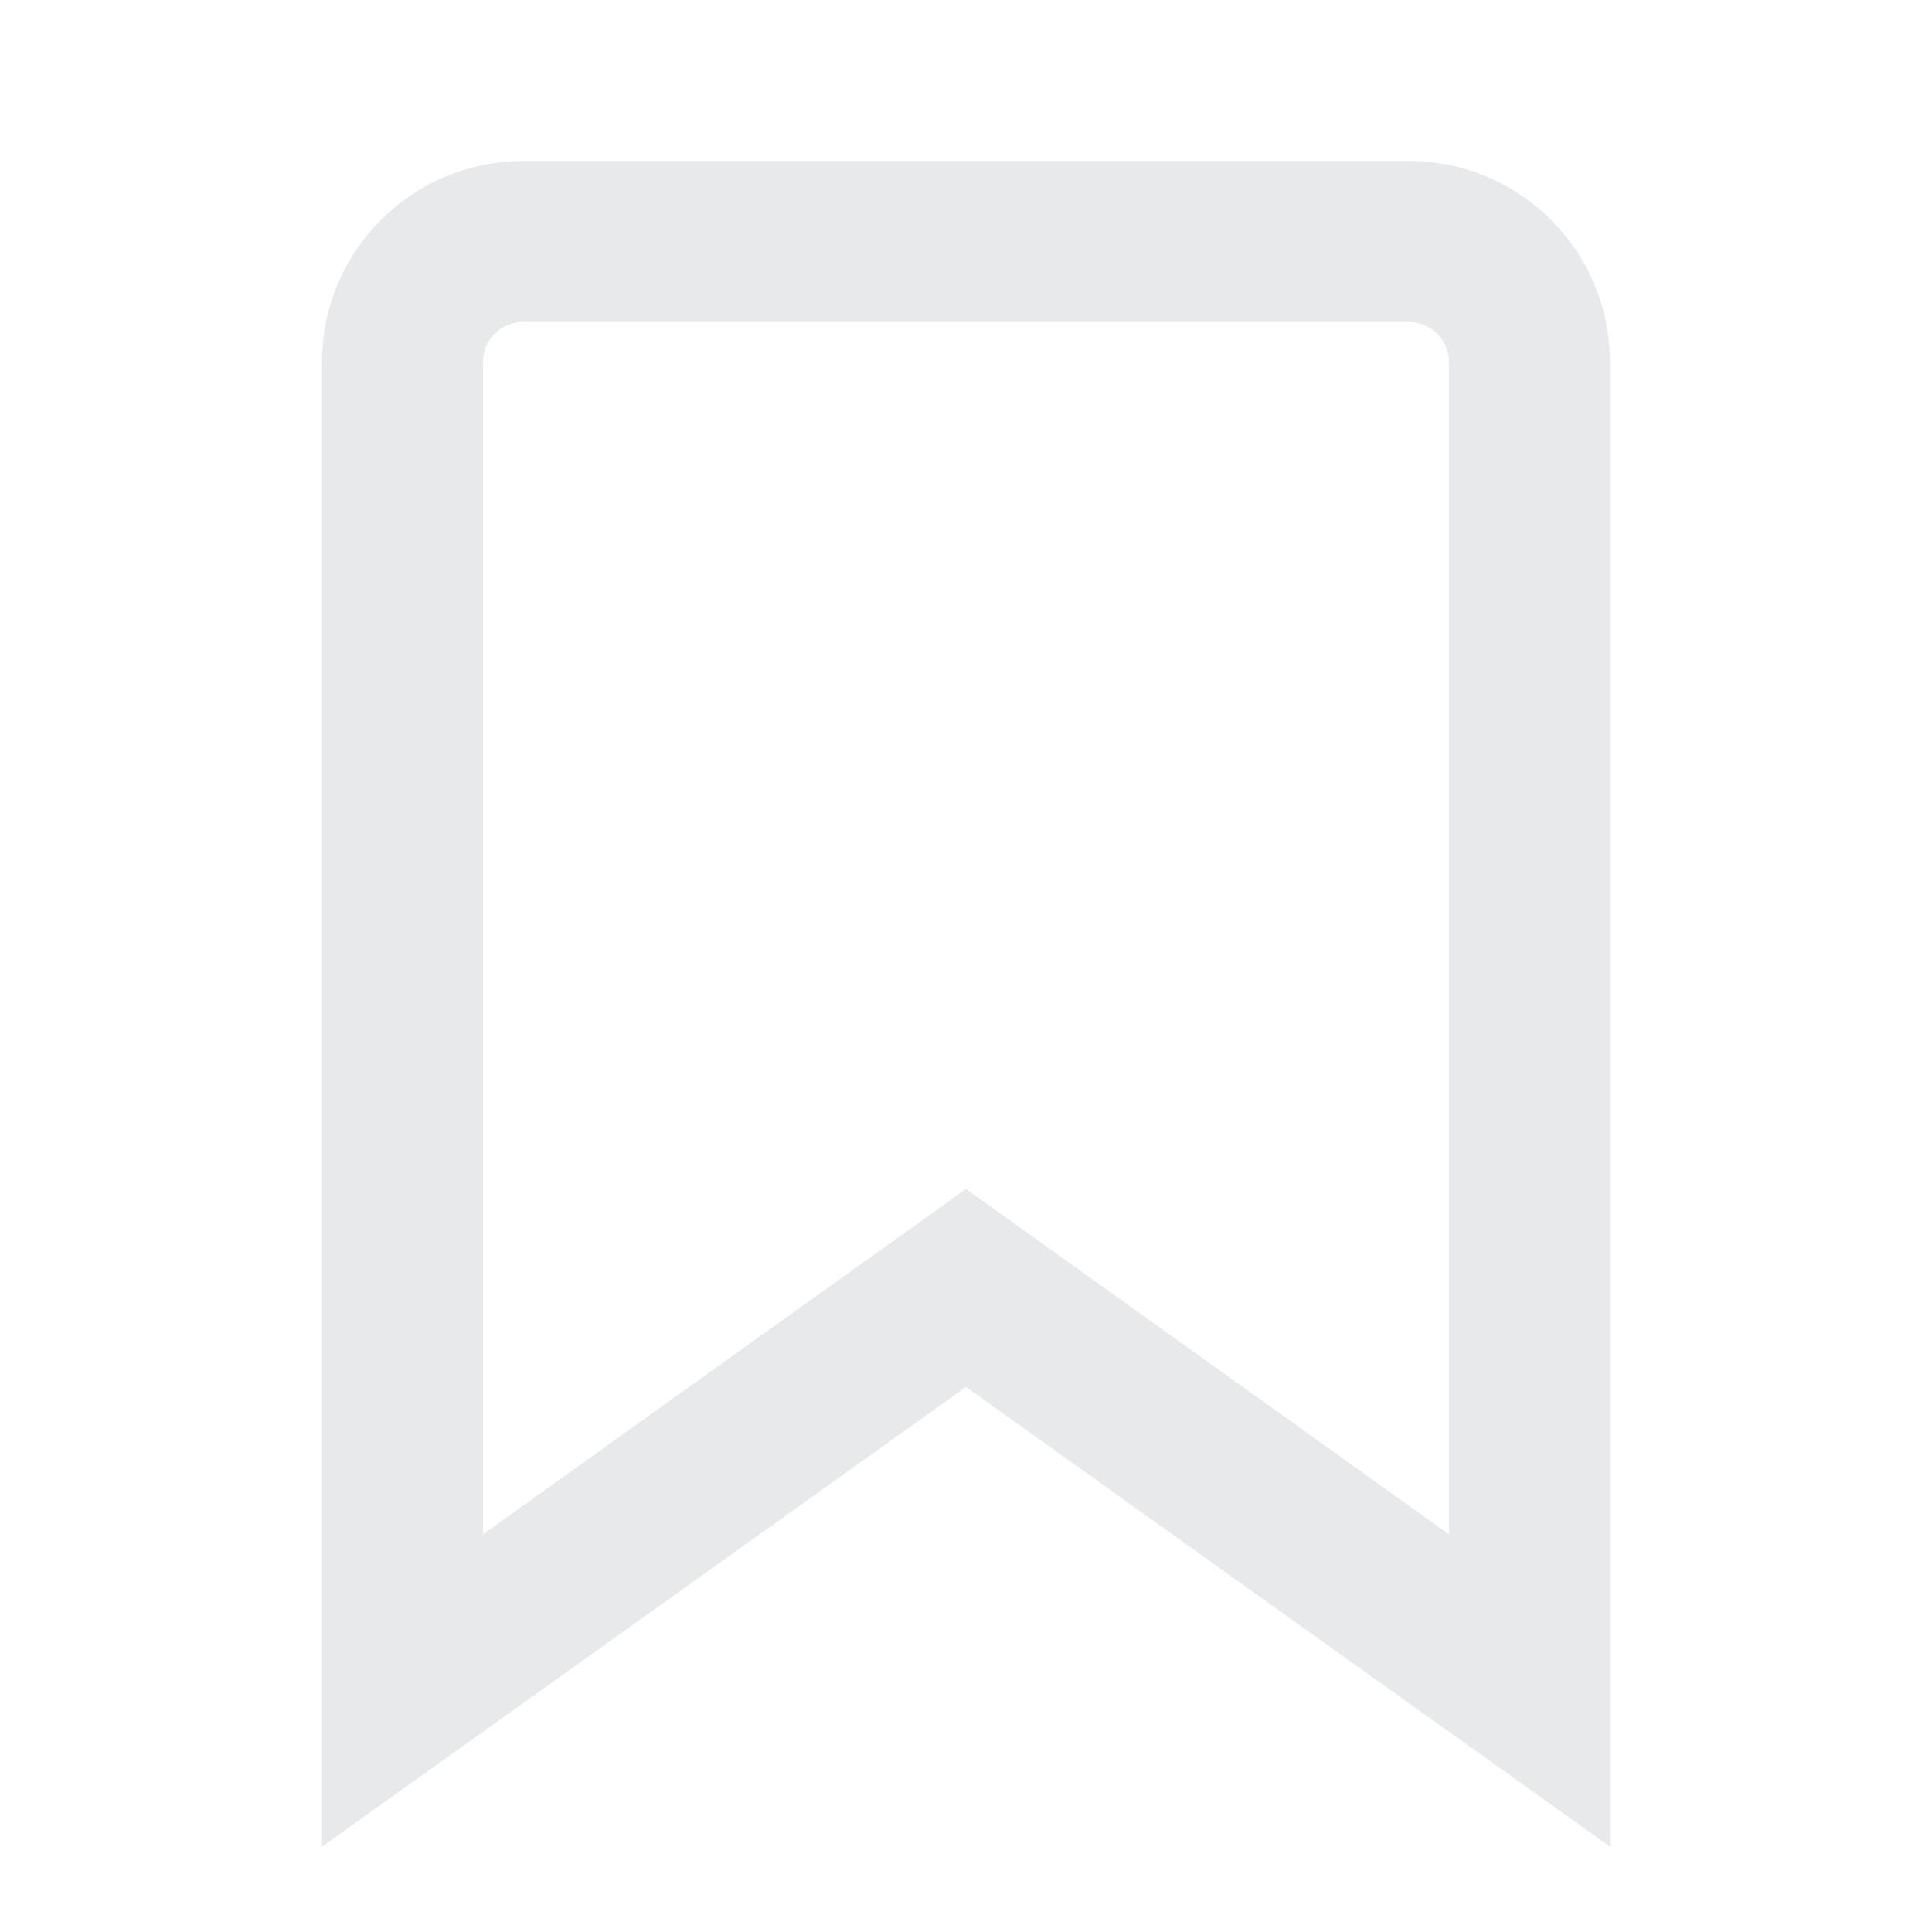
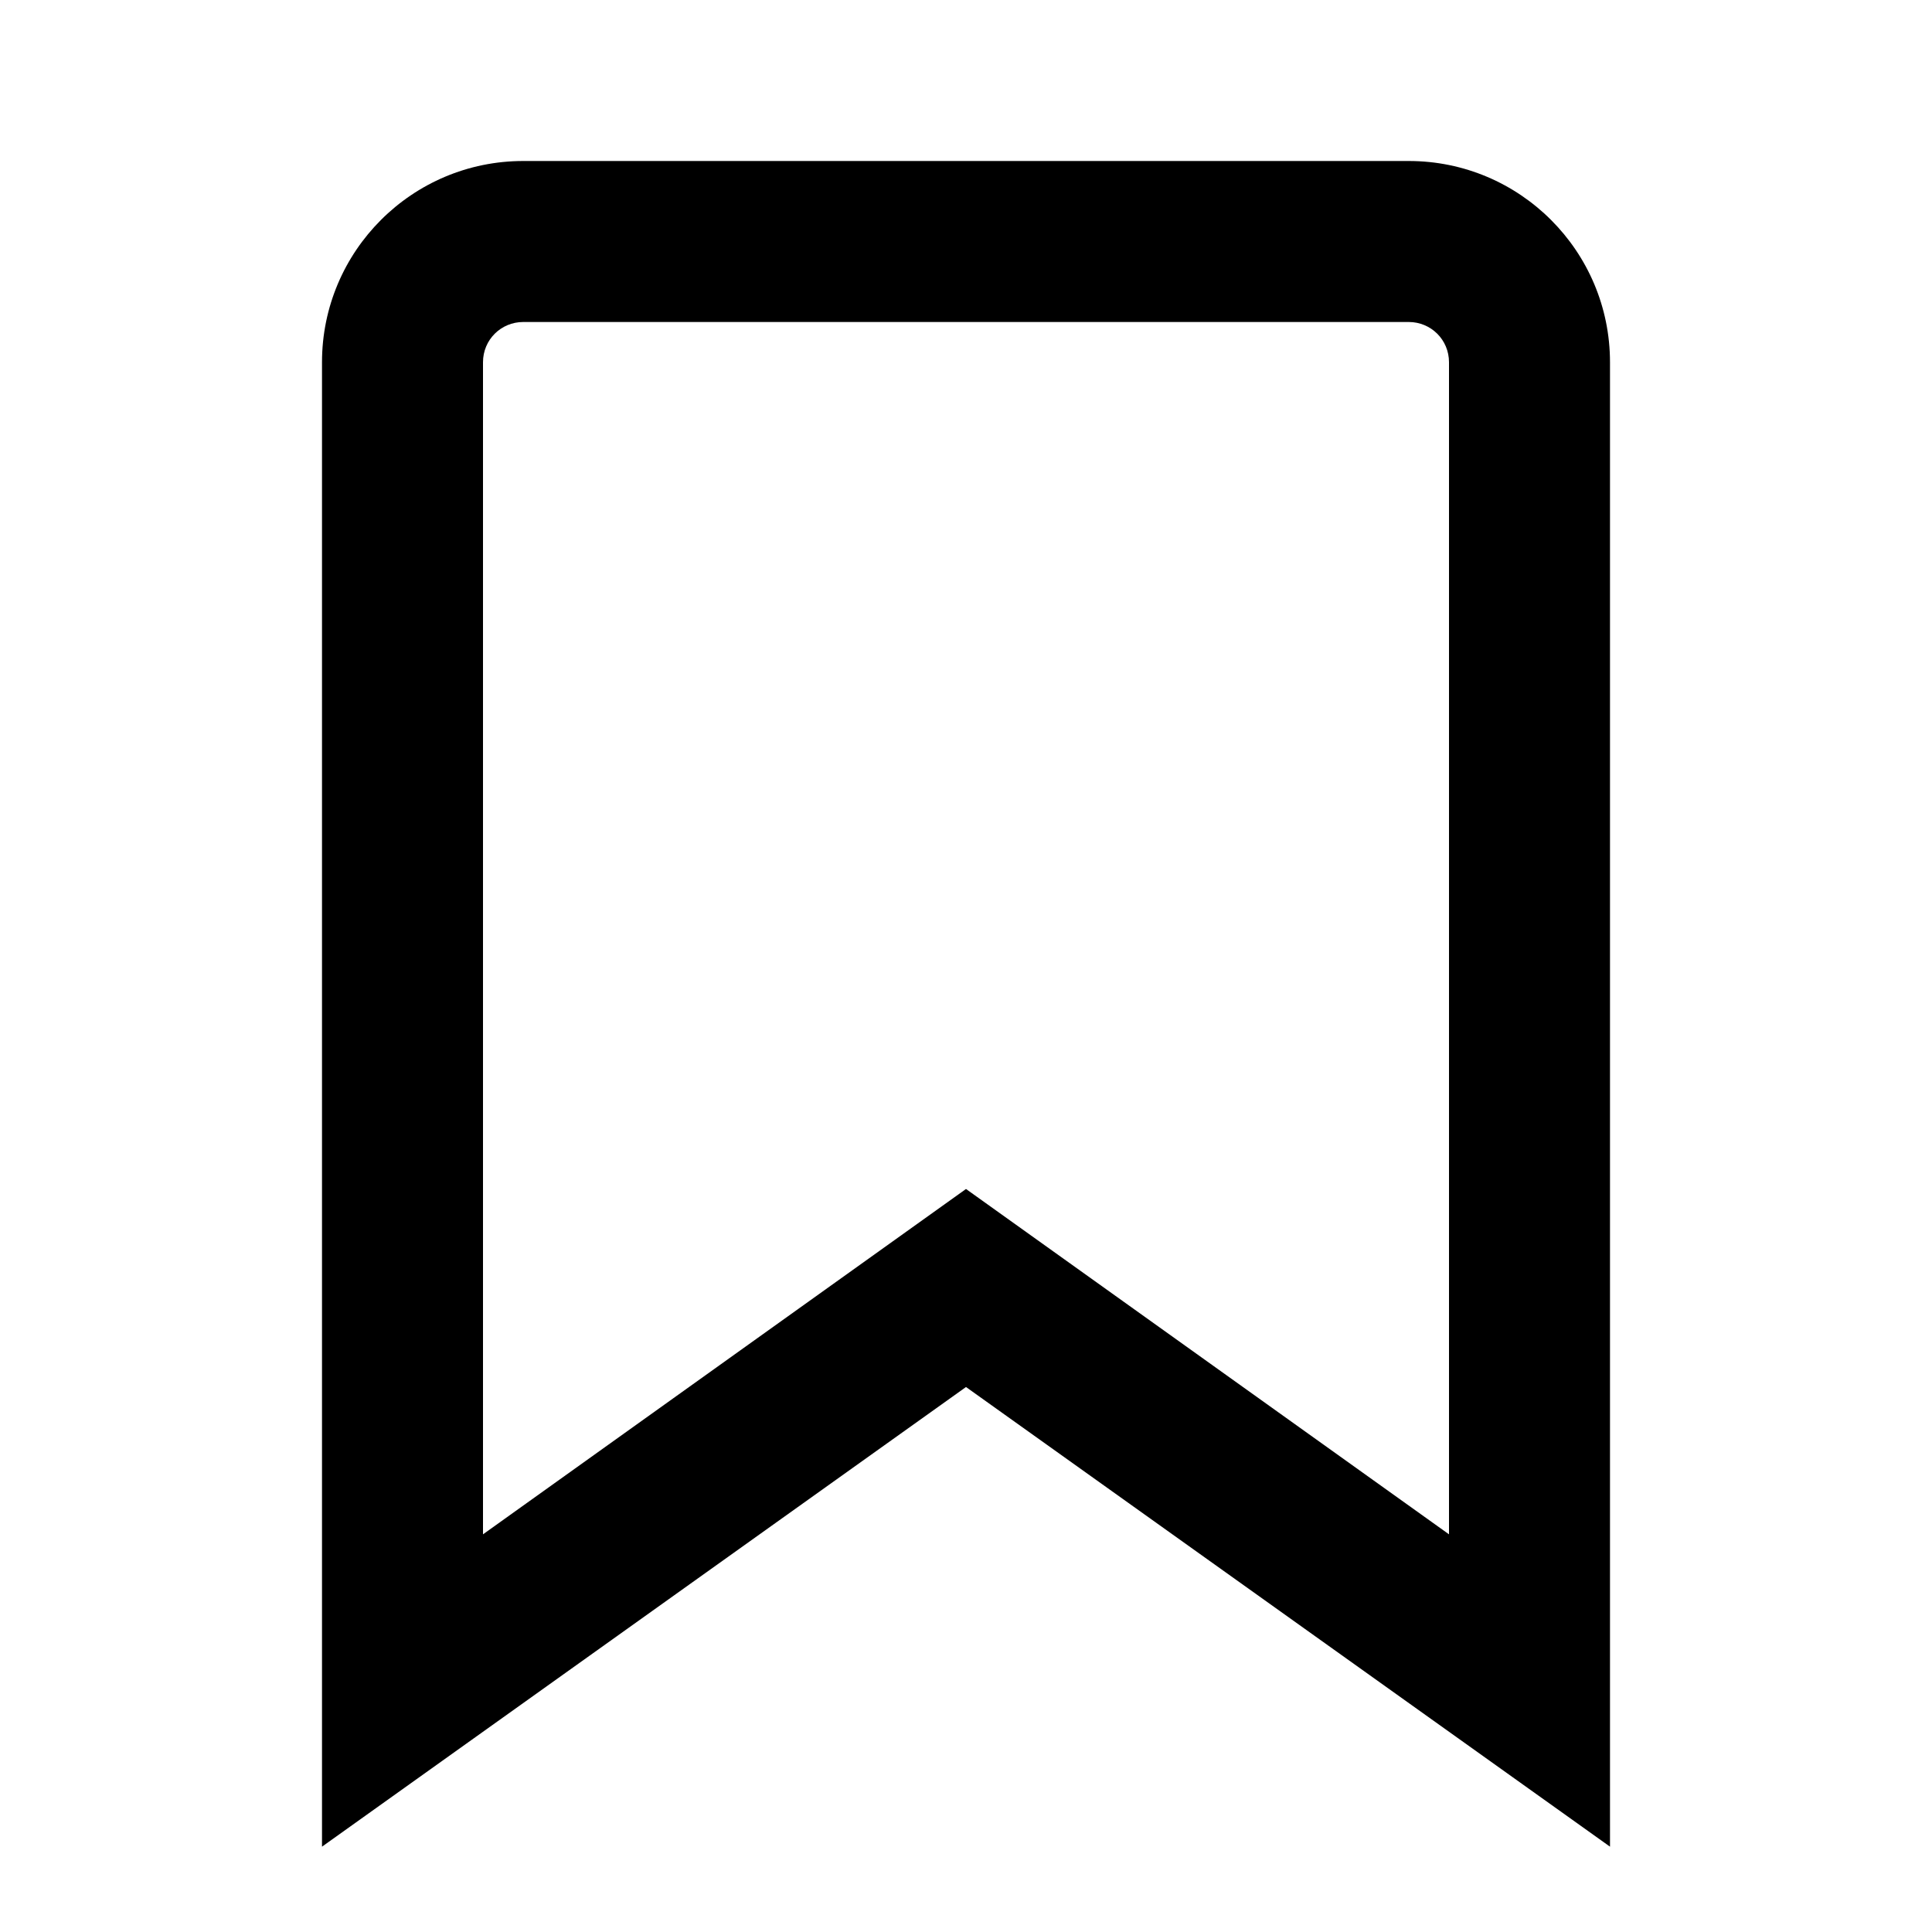
<svg viewBox="0 0 24 24" aria-hidden="true" class="r-4qtqp9 r-yyyyoo r-dnmrzs r-bnwqim r-1plcrui r-lrvibr r-18jsvk2 r-lwhw9o r-cnnz9e">
  <g>
-     <path fill="#e7e9ea" d="M4 4.5C4 3.12 5.119 2 6.5 2h11C18.881 2 20 3.12 20 4.5v18.44l-8-5.71-8 5.71V4.5zM6.5 4c-.276 0-.5.22-.5.5v14.56l6-4.29 6 4.29V4.5c0-.28-.224-.5-.5-.5h-11z" />
+     <path fill="currentColor" d="M4 4.5C4 3.12 5.119 2 6.5 2h11C18.881 2 20 3.12 20 4.5v18.44l-8-5.71-8 5.71V4.5zM6.5 4c-.276 0-.5.22-.5.5v14.56l6-4.29 6 4.29V4.5c0-.28-.224-.5-.5-.5h-11z" />
  </g>
</svg>
